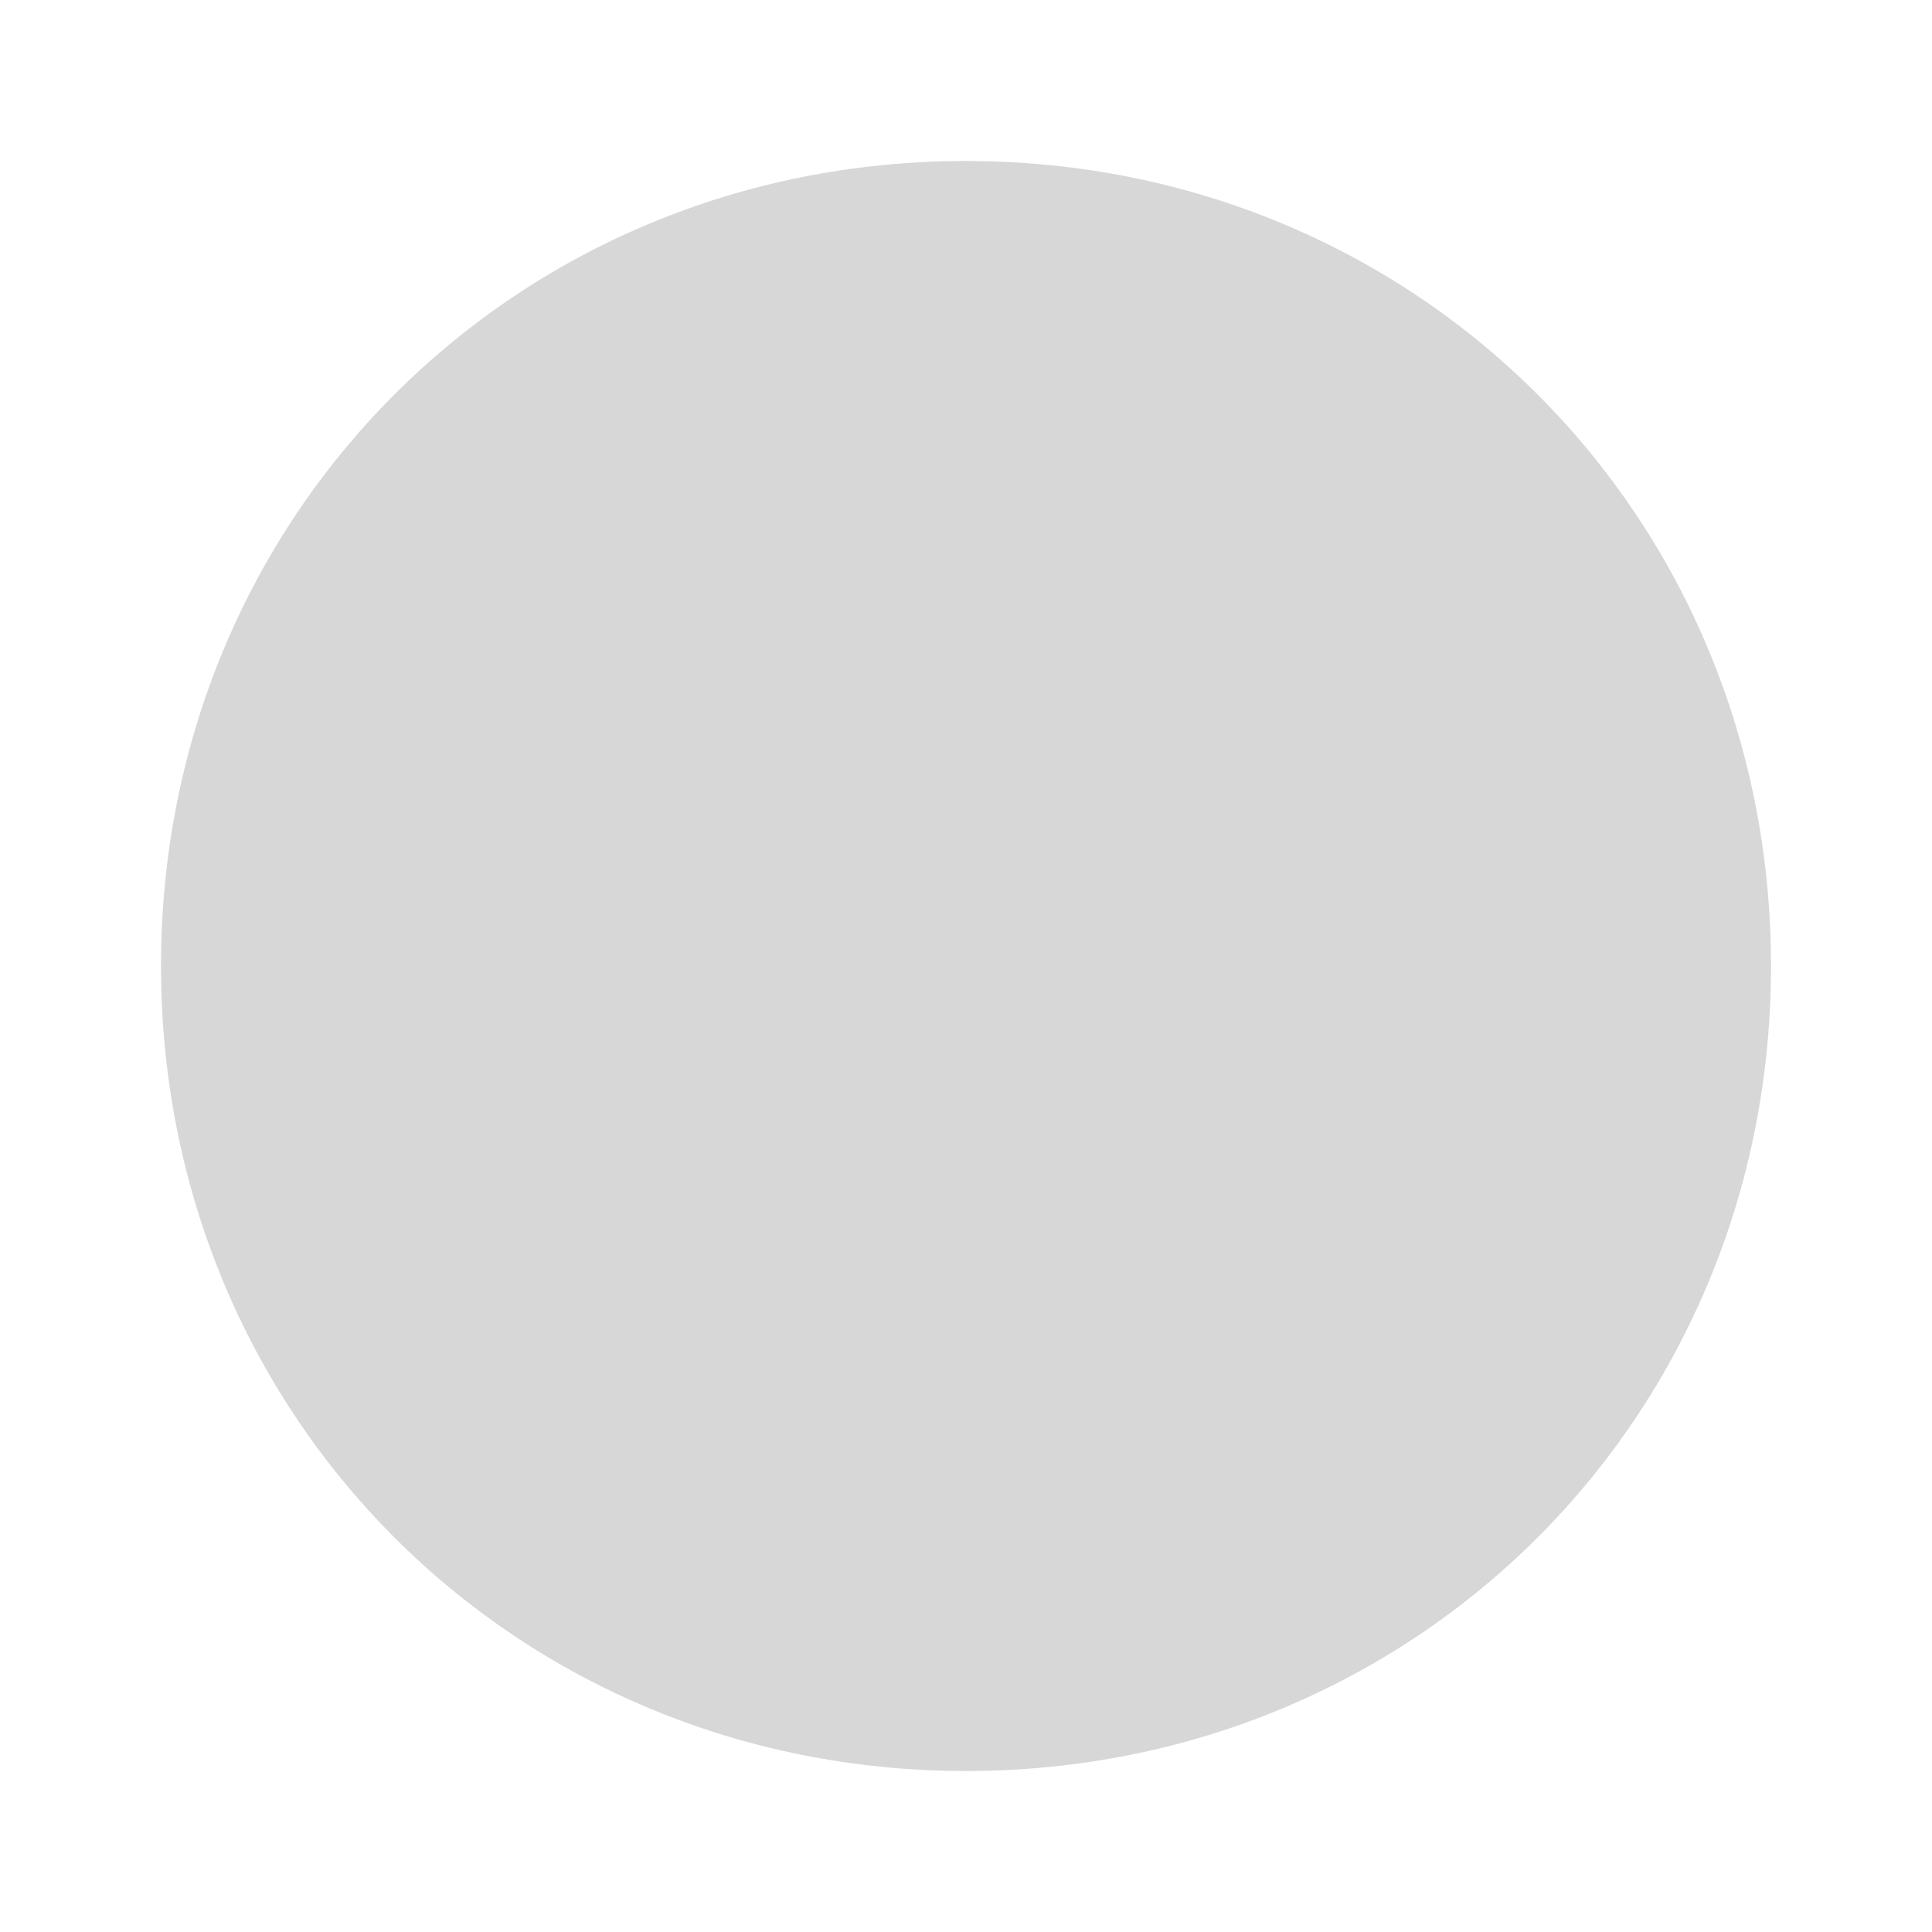
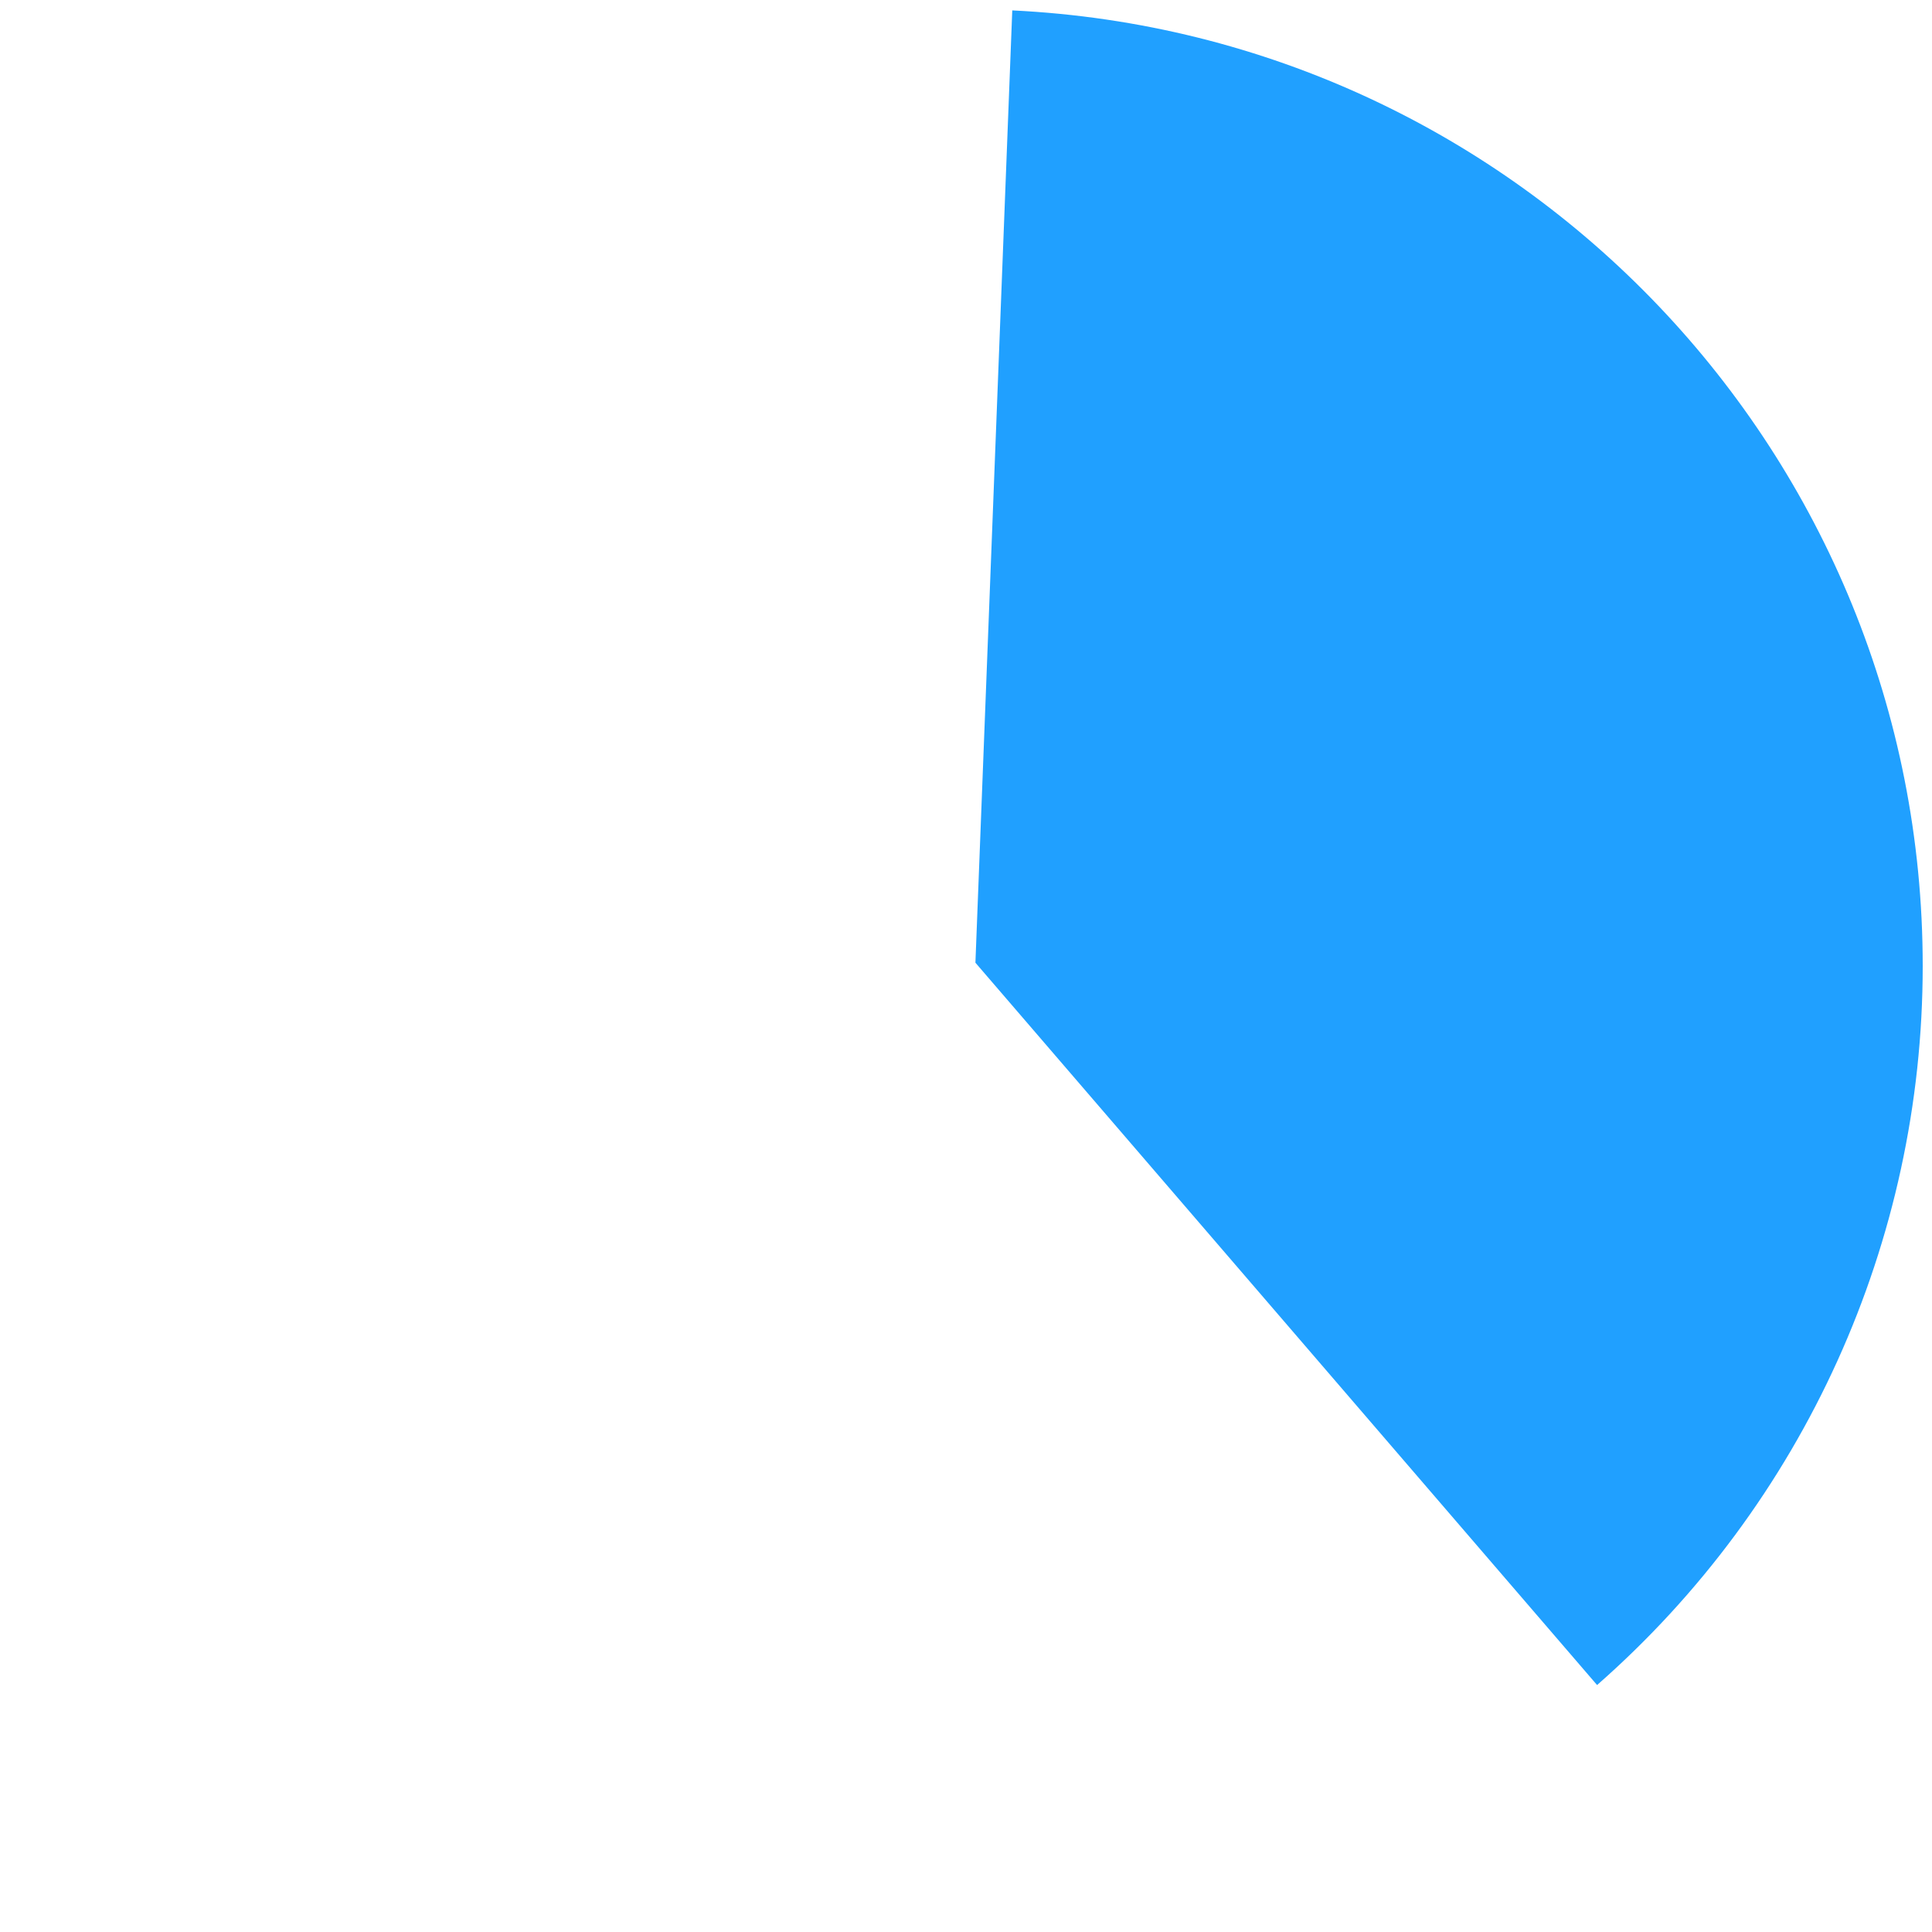
- <svg xmlns="http://www.w3.org/2000/svg" version="1.1" width="6px" height="6px">
-   <g transform="matrix(1 0 0 1 -14 -5 )">
-     <path d="M 17 5.5  C 18.4 5.5  19.5 6.6  19.5 8  C 19.5 9.4  18.4 10.5  17 10.5  C 15.6 10.5  14.5 9.4  14.5 8  C 14.5 6.6  15.6 5.5  17 5.5  Z " fill-rule="nonzero" fill="#d7d7d7" stroke="none" />
+ <svg xmlns="http://www.w3.org/2000/svg" version="1.1" width="208px" height="208px">
+   <g transform="matrix(1 0 0 1 -489 -210 )">
+     <path d="M 597.981 211.12  C 652.802 213.765  696 258.997  696 314  C 696 343.662  683.213 371.867  660.943 391.412  L 594.014 313.646  L 597.981 211.12  Z " fill-rule="nonzero" fill="#20a0ff" stroke="none" />
  </g>
</svg>
